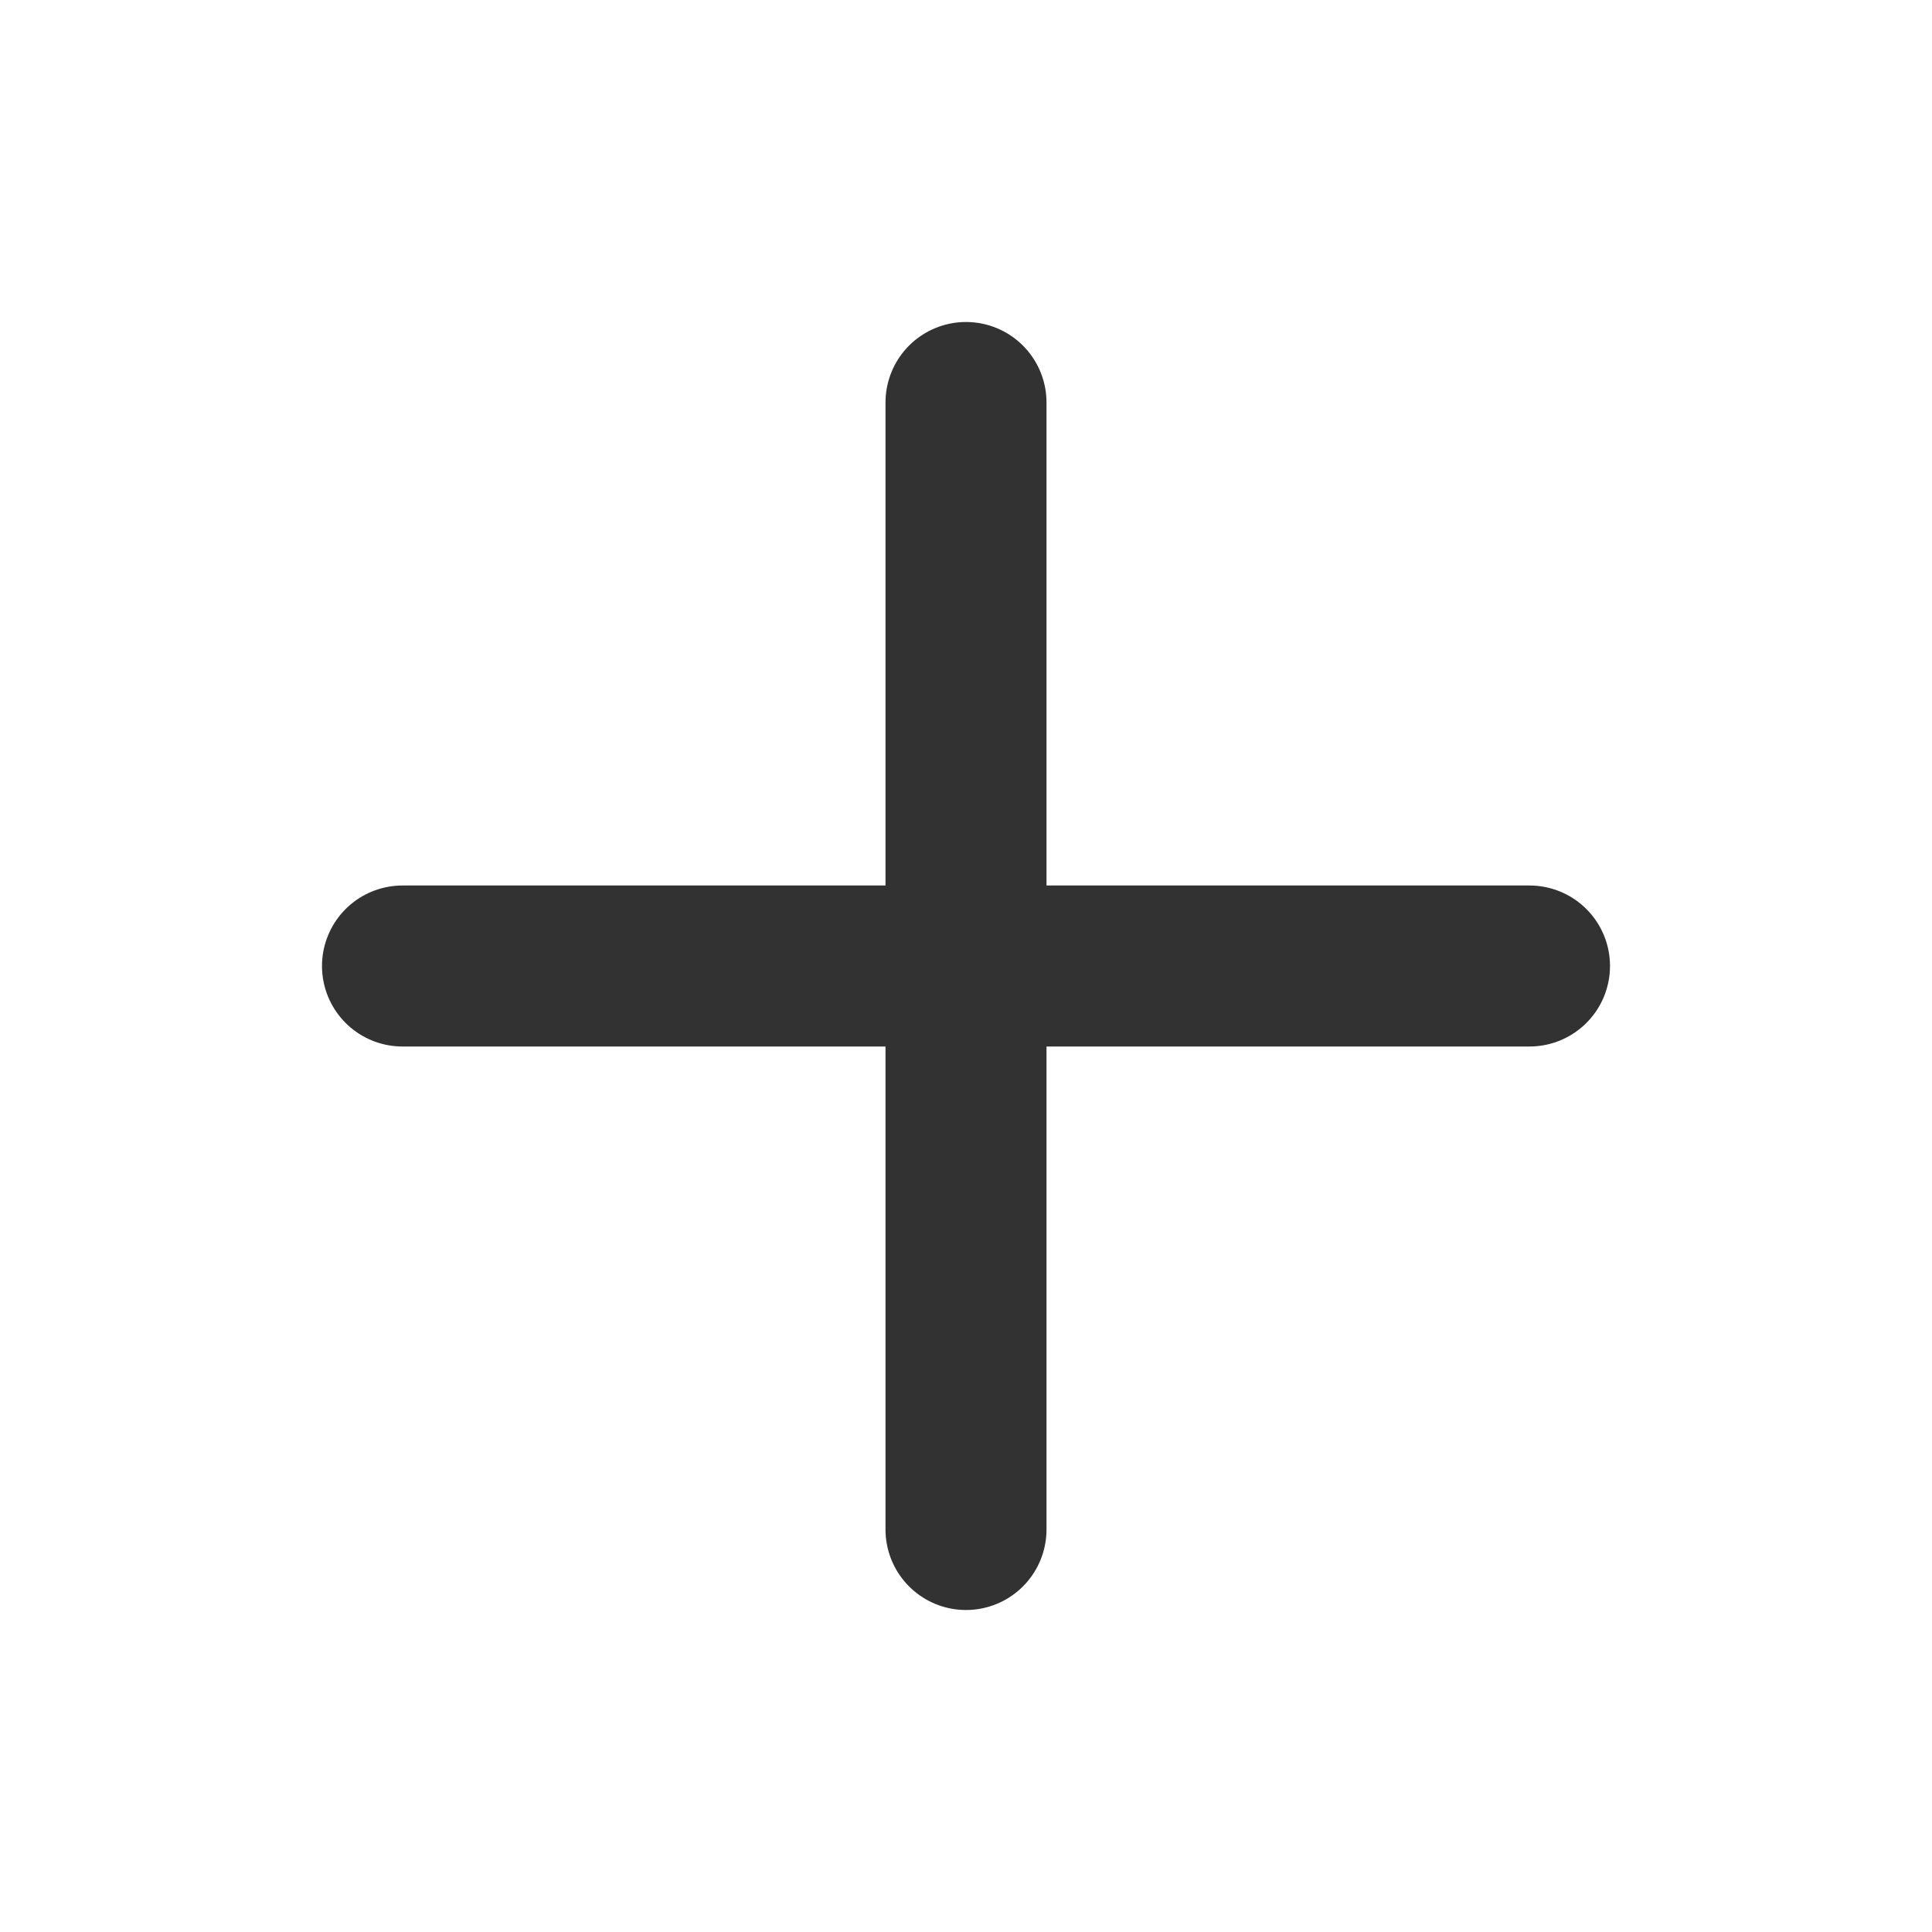
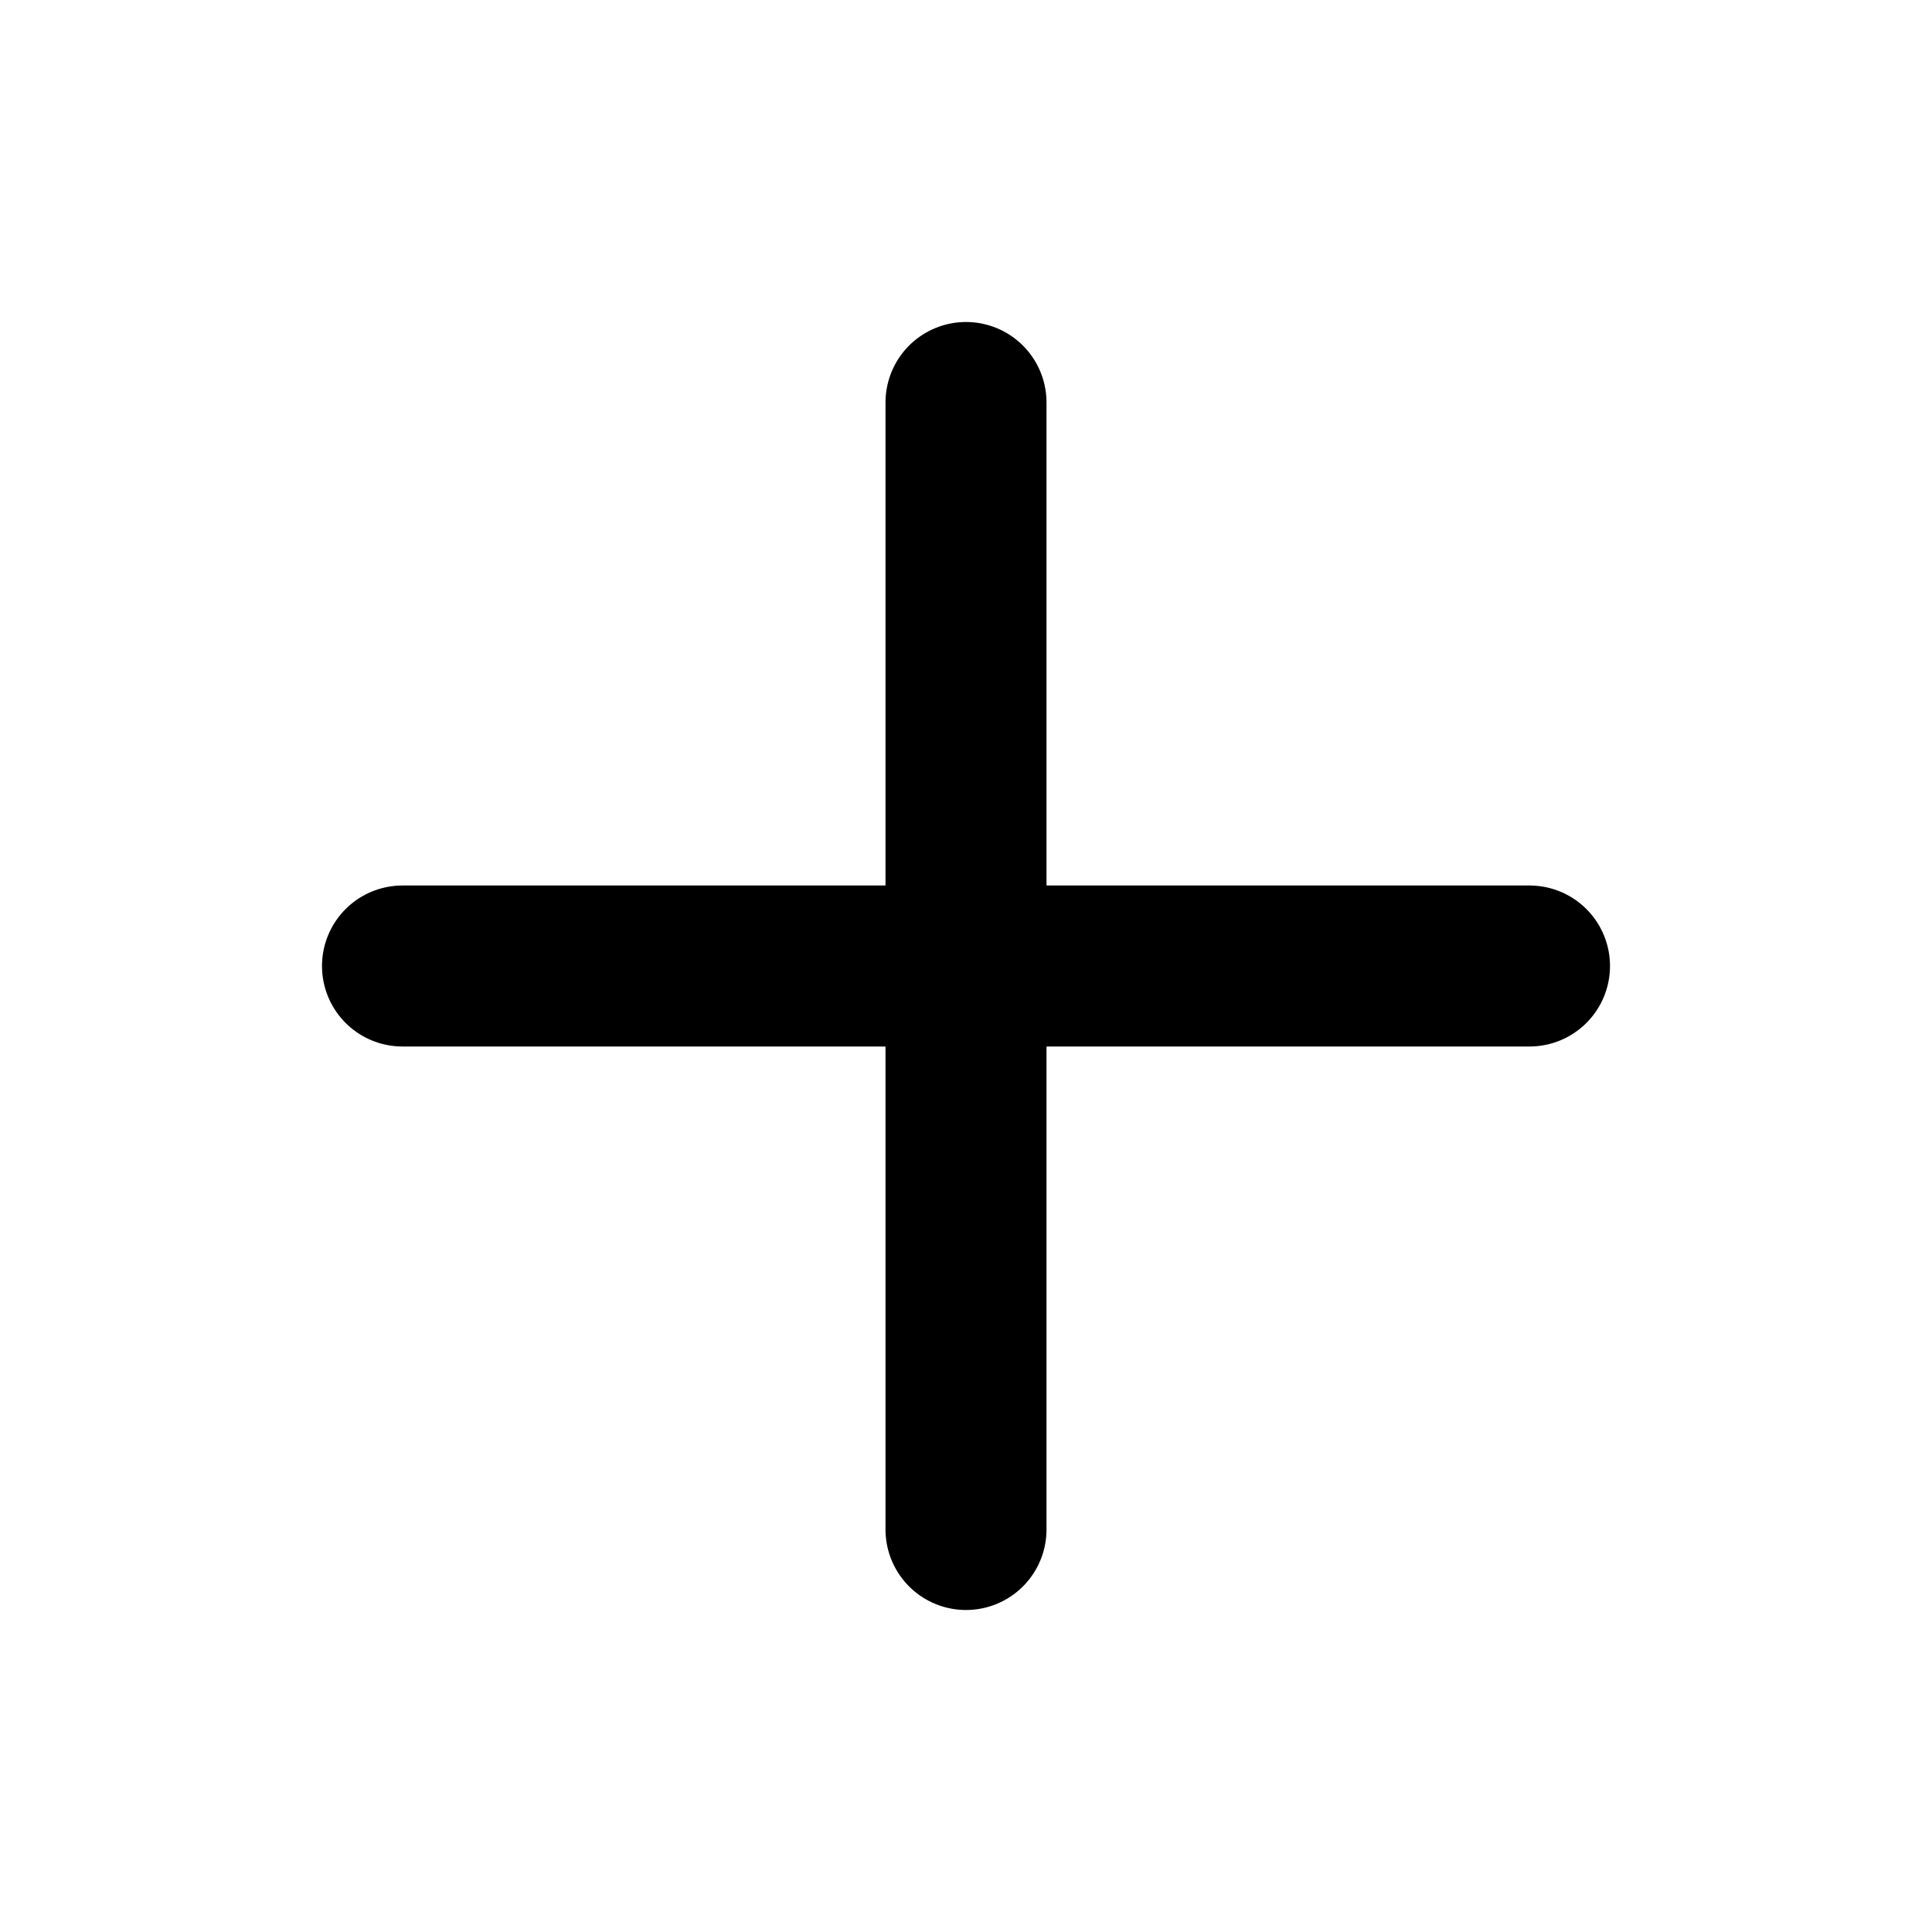
<svg xmlns="http://www.w3.org/2000/svg" width="800px" height="800px" viewBox="0 0 24 24" fill="none">
-   <path d="M5 12H19" stroke="#323232" stroke-width="2" stroke-linecap="round" stroke-linejoin="round" />
-   <path d="M12 5L12 19" stroke="#323232" stroke-width="2" stroke-linecap="round" stroke-linejoin="round" />
+   <path d="M5 12H19" stroke="currentColor" stroke-width="2" stroke-linecap="round" stroke-linejoin="round" />
+   <path d="M12 5L12 19" stroke="currentColor" stroke-width="2" stroke-linecap="round" stroke-linejoin="round" />
</svg>
